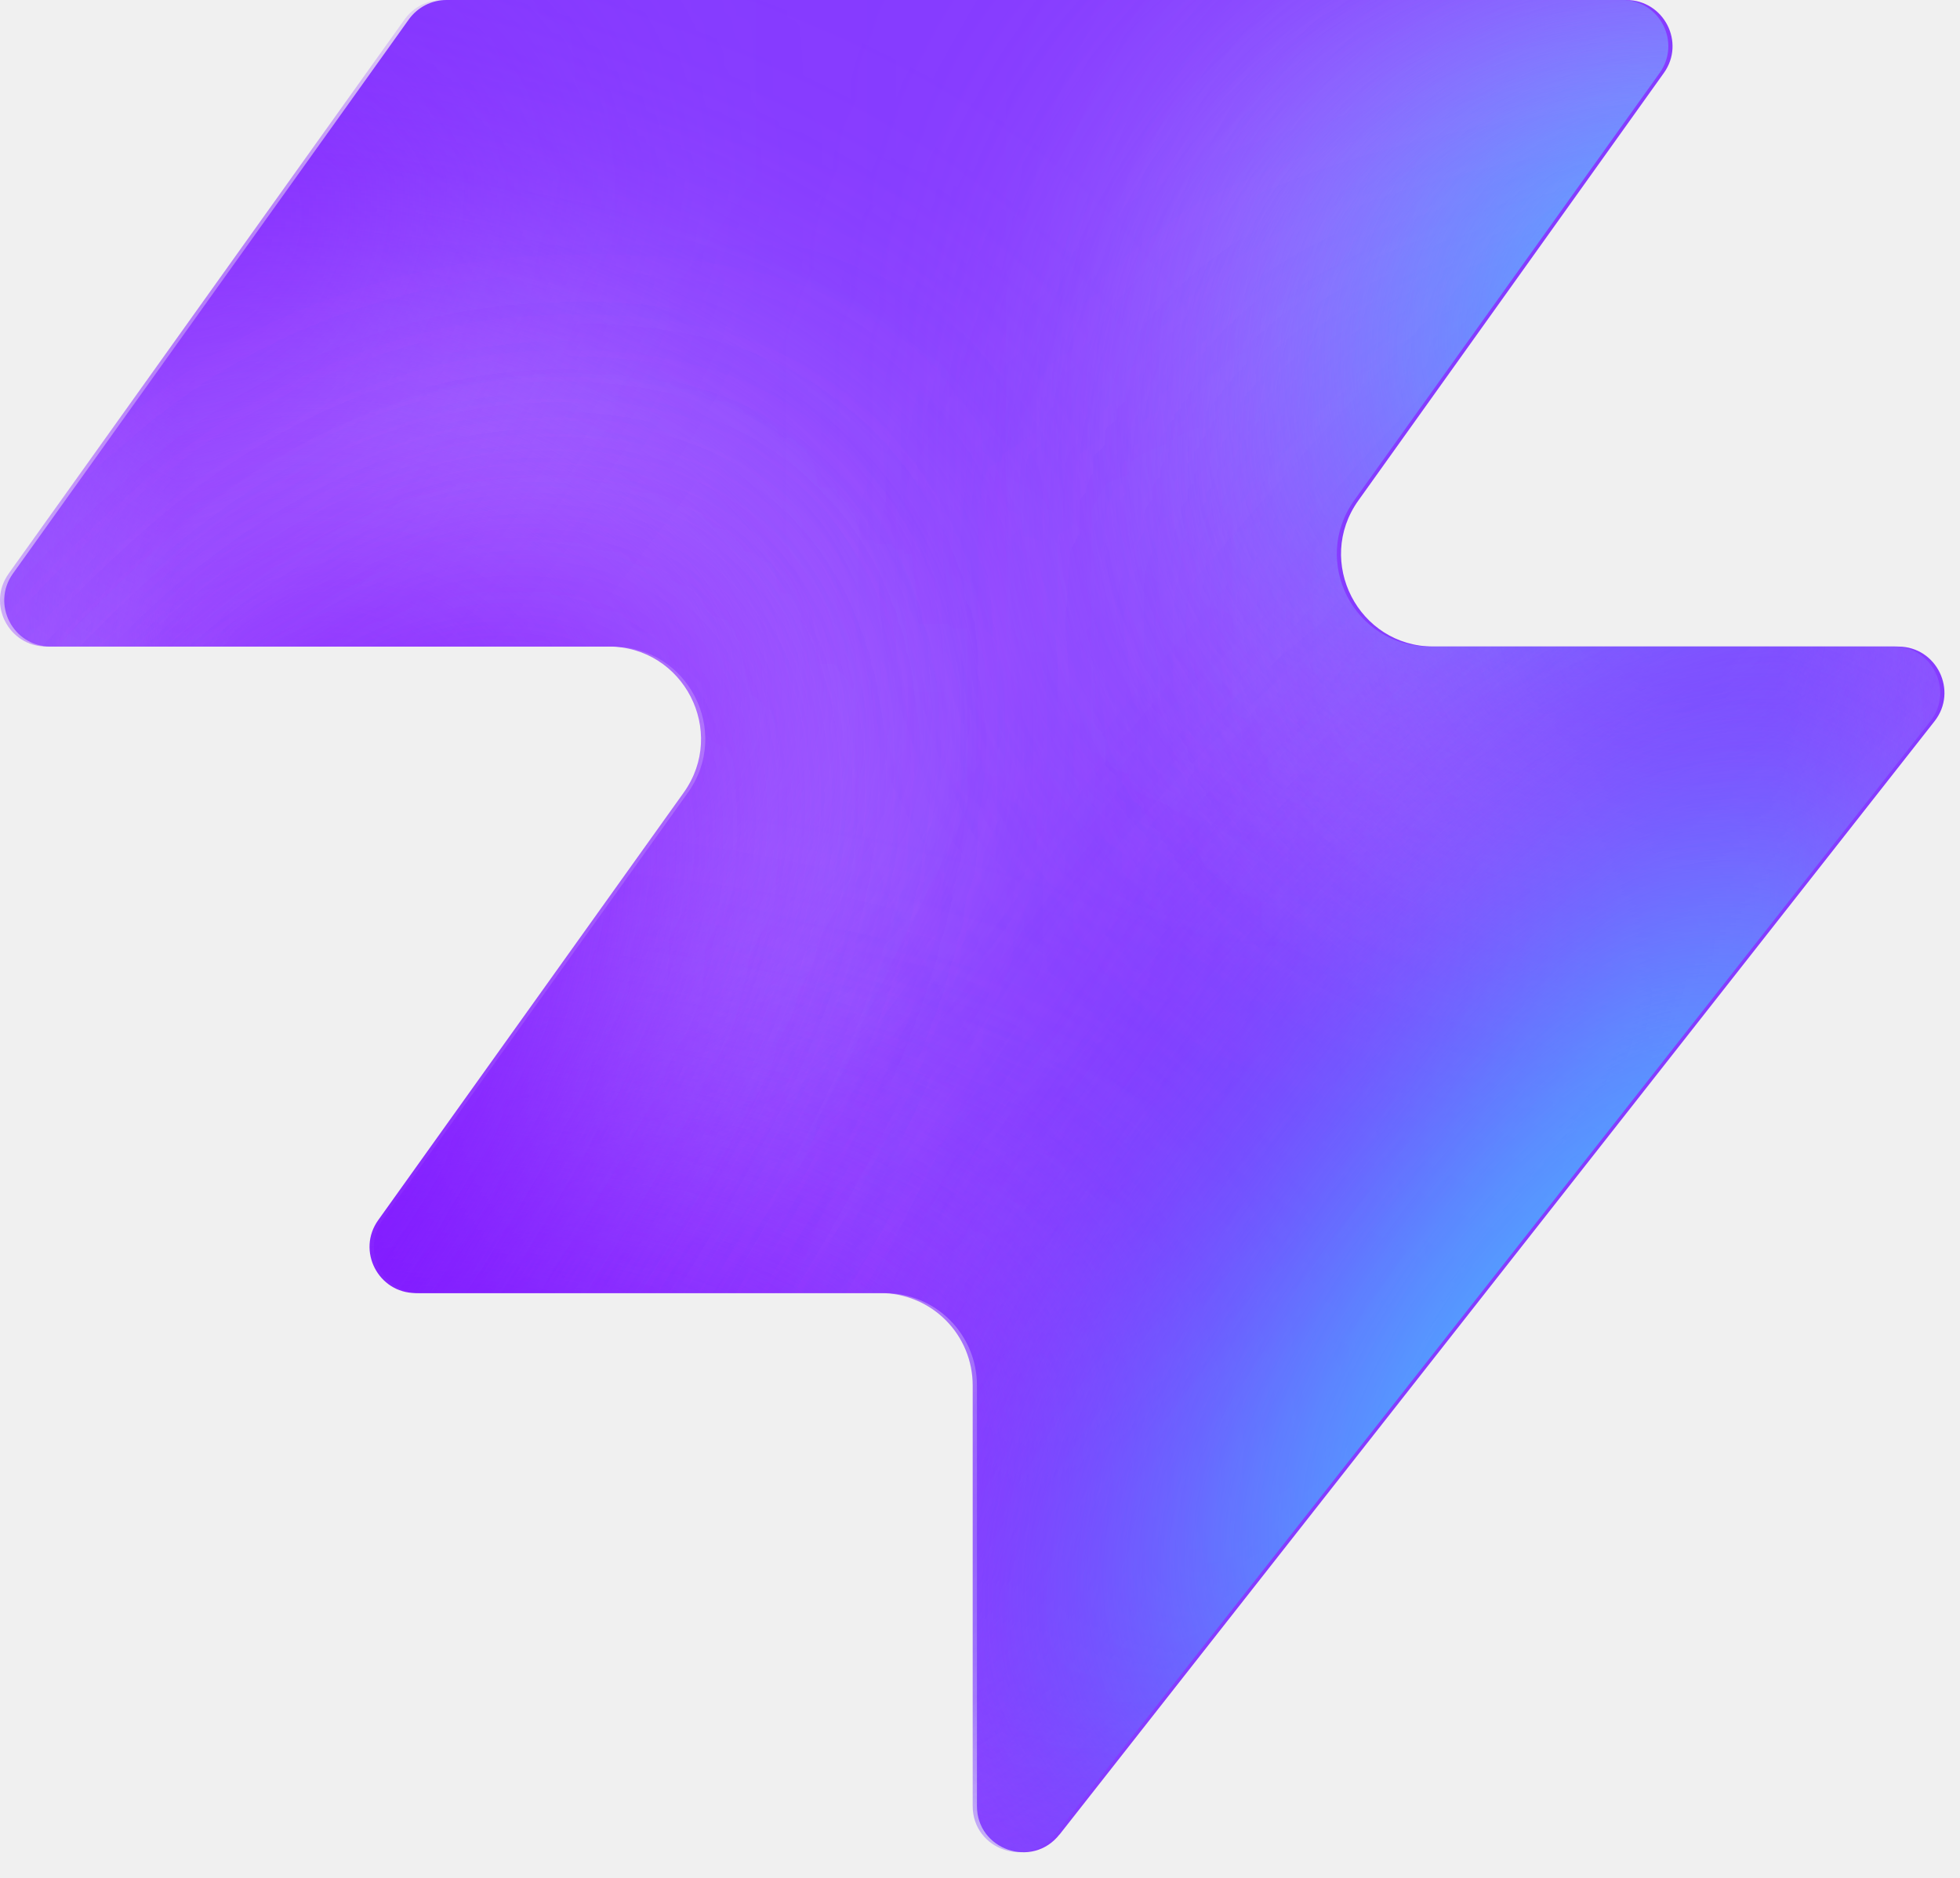
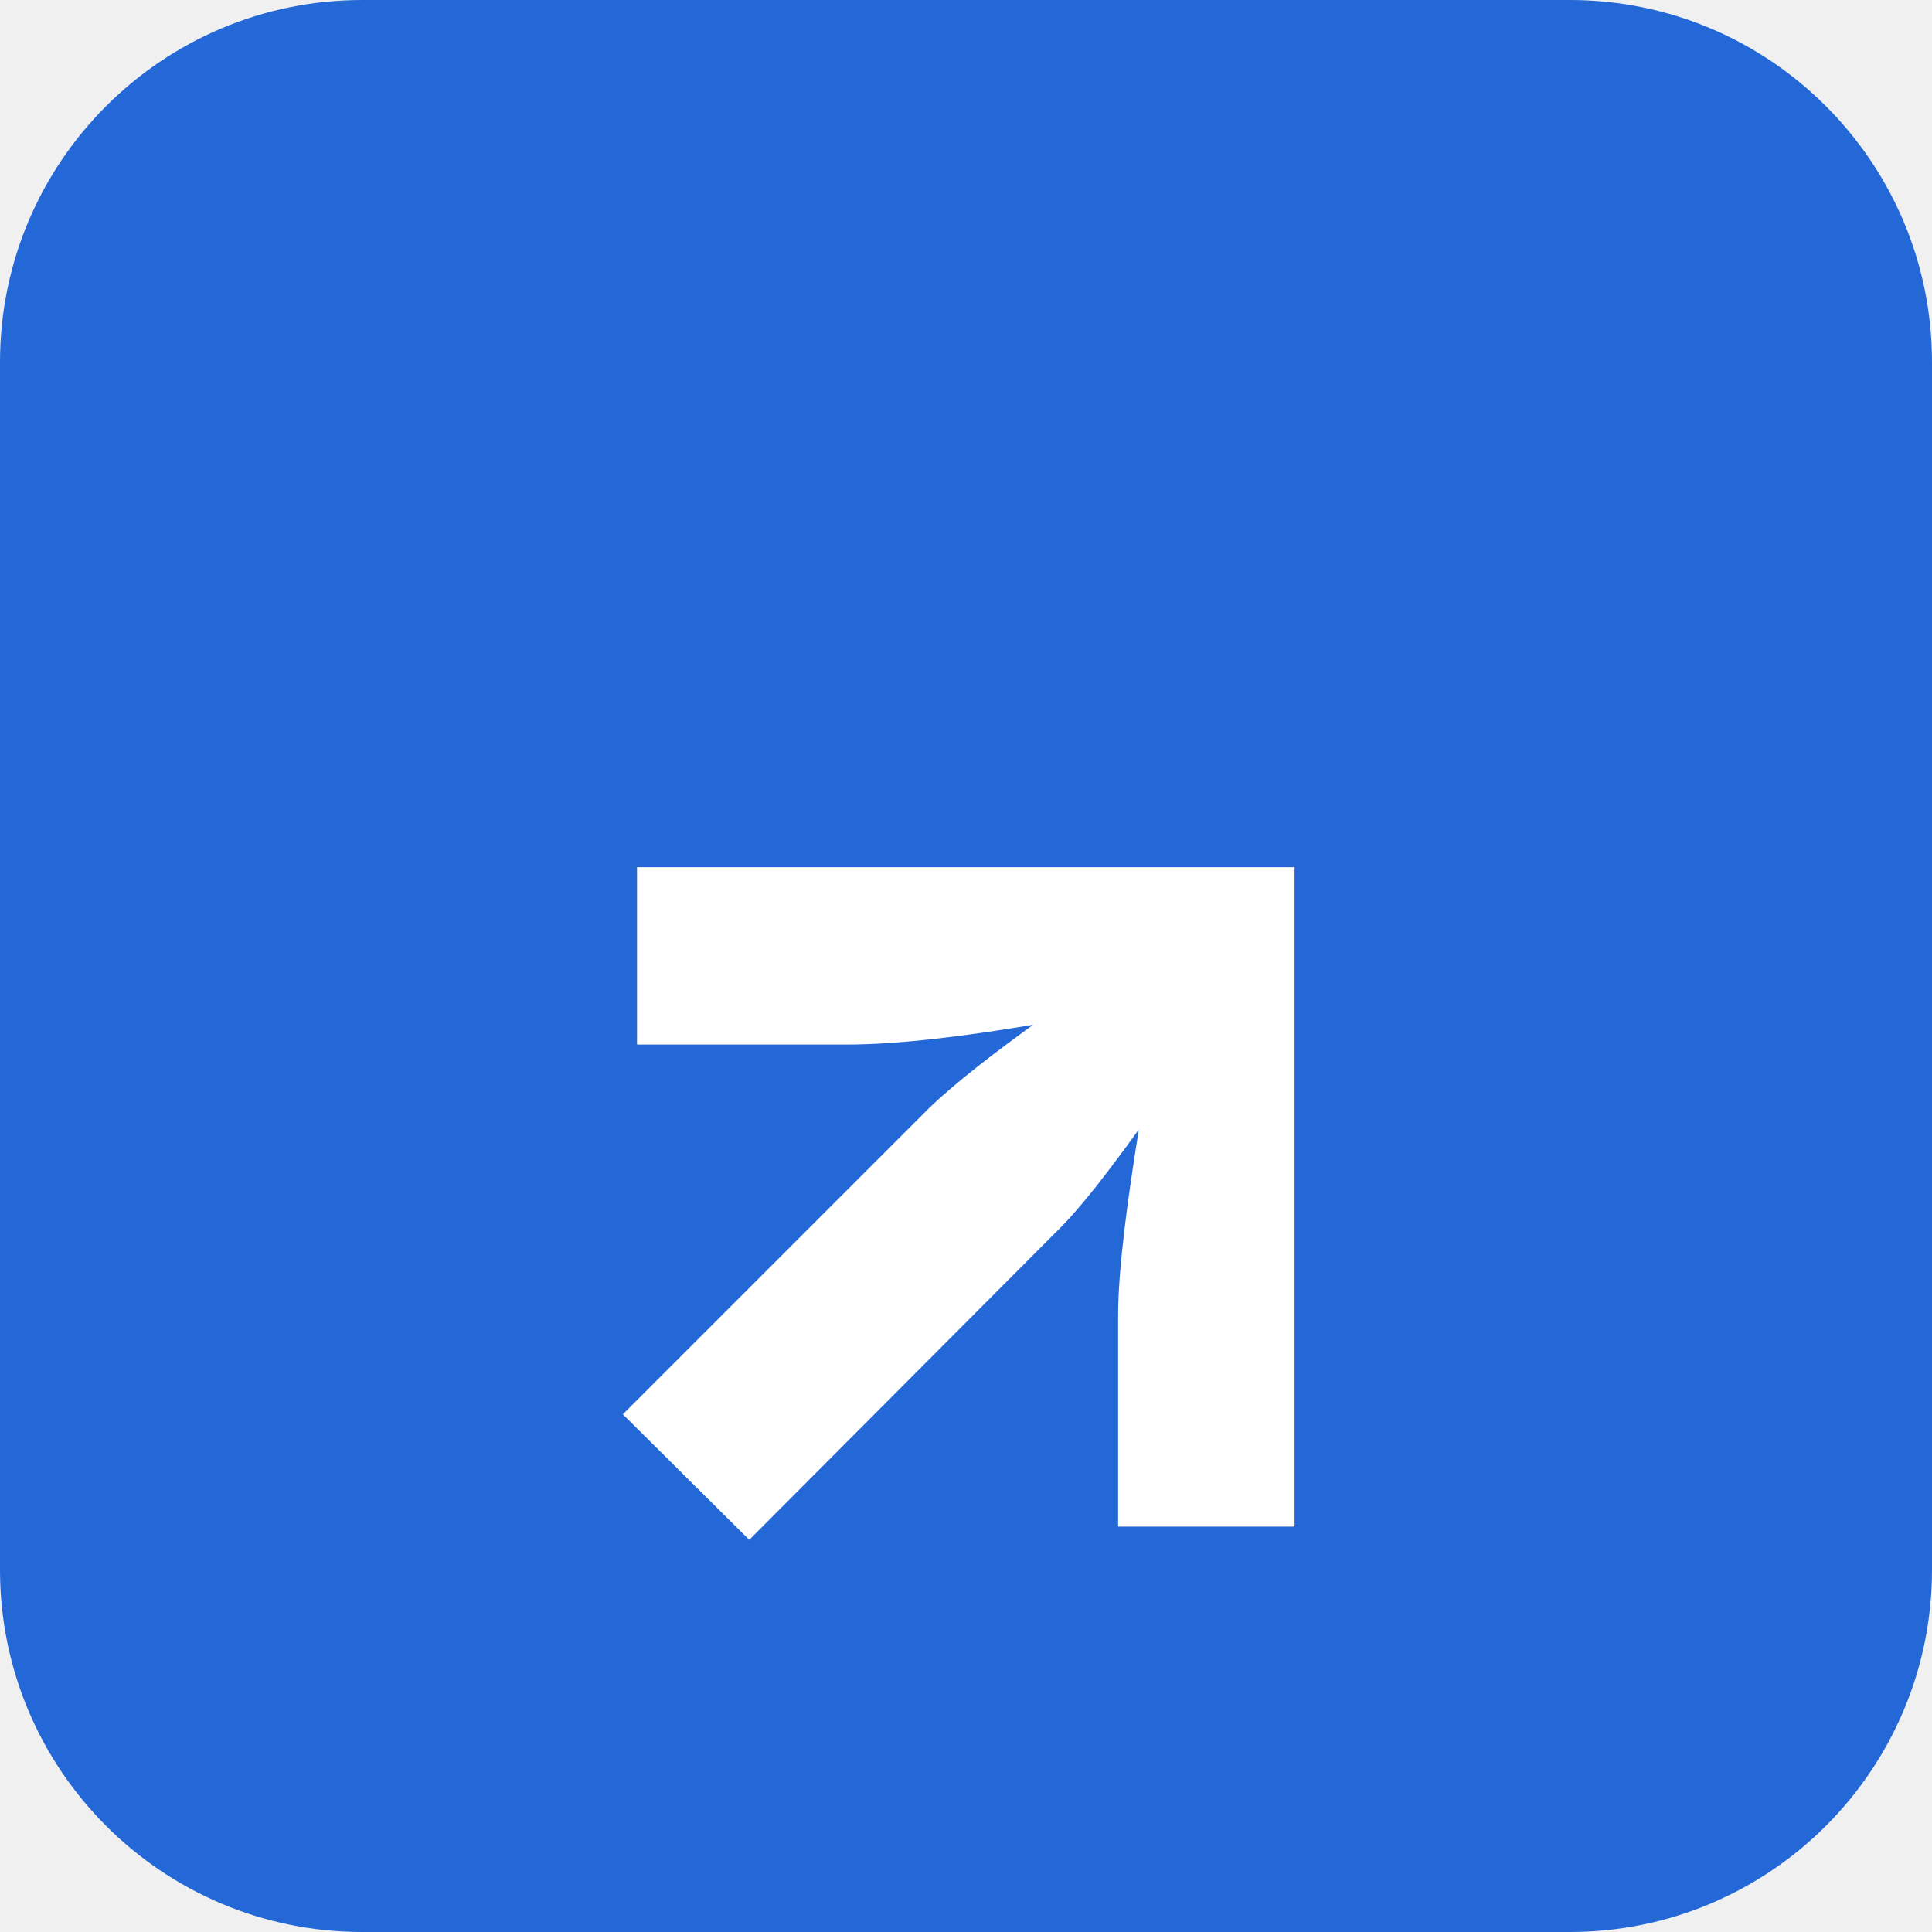
- <svg xmlns="http://www.w3.org/2000/svg" width="48" height="46" fill="none" viewBox="0 0 48 46">
-   <path fill="#863bff" d="M25.946 44.938c-.664.845-2.021.375-2.021-.698V33.937a2.26 2.26 0 0 0-2.262-2.262H10.287c-.92 0-1.456-1.04-.92-1.788l7.48-10.471c1.07-1.497 0-3.578-1.842-3.578H1.237c-.92 0-1.456-1.04-.92-1.788L10.013.474c.214-.297.556-.474.92-.474h28.894c.92 0 1.456 1.04.92 1.788l-7.48 10.471c-1.07 1.498 0 3.579 1.842 3.579h11.377c.943 0 1.473 1.088.89 1.83L25.947 44.94z" style="fill:#863bff;fill:color(display-p3 .525 .23 1);fill-opacity:1" />
-   <mask id="a" width="48" height="46" x="0" y="0" maskUnits="userSpaceOnUse" style="mask-type:alpha">
-     <path fill="#000" d="M25.842 44.938c-.664.844-2.021.375-2.021-.698V33.937a2.26 2.26 0 0 0-2.262-2.262H10.183c-.92 0-1.456-1.04-.92-1.788l7.48-10.471c1.07-1.498 0-3.579-1.842-3.579H1.133c-.92 0-1.456-1.04-.92-1.787L9.91.473c.214-.297.556-.474.92-.474h28.894c.92 0 1.456 1.04.92 1.788l-7.48 10.471c-1.07 1.498 0 3.578 1.842 3.578h11.377c.943 0 1.473 1.088.89 1.832L25.843 44.94z" style="fill:#000;fill-opacity:1" />
-   </mask>
-   <g mask="url(#a)">
-     <g filter="url(#b)">
-       <ellipse cx="5.508" cy="14.704" fill="#ede6ff" rx="5.508" ry="14.704" style="fill:#ede6ff;fill:color(display-p3 .927 .903 1);fill-opacity:1" transform="matrix(.00324 1 1 -.00324 -4.47 31.516)" />
-     </g>
-     <g filter="url(#c)">
-       <ellipse cx="10.399" cy="29.851" fill="#ede6ff" rx="10.399" ry="29.851" style="fill:#ede6ff;fill:color(display-p3 .927 .903 1);fill-opacity:1" transform="matrix(.00324 1 1 -.00324 -39.328 7.883)" />
-     </g>
-     <g filter="url(#d)">
-       <ellipse cx="5.508" cy="30.487" fill="#7e14ff" rx="5.508" ry="30.487" style="fill:#7e14ff;fill:color(display-p3 .492 .077 1);fill-opacity:1" transform="rotate(89.814 -25.913 -14.639)scale(1 -1)" />
-     </g>
-     <g filter="url(#e)">
-       <ellipse cx="5.508" cy="30.599" fill="#7e14ff" rx="5.508" ry="30.599" style="fill:#7e14ff;fill:color(display-p3 .492 .077 1);fill-opacity:1" transform="rotate(89.814 -32.644 -3.334)scale(1 -1)" />
-     </g>
-     <g filter="url(#f)">
-       <ellipse cx="5.508" cy="30.599" fill="#7e14ff" rx="5.508" ry="30.599" style="fill:#7e14ff;fill:color(display-p3 .492 .077 1);fill-opacity:1" transform="matrix(.00324 1 1 -.00324 -34.34 30.47)" />
-     </g>
-     <g filter="url(#g)">
-       <ellipse cx="14.072" cy="22.078" fill="#ede6ff" rx="14.072" ry="22.078" style="fill:#ede6ff;fill:color(display-p3 .927 .903 1);fill-opacity:1" transform="rotate(93.35 24.506 48.493)scale(-1 1)" />
-     </g>
-     <g filter="url(#h)">
-       <ellipse cx="3.47" cy="21.501" fill="#7e14ff" rx="3.47" ry="21.501" style="fill:#7e14ff;fill:color(display-p3 .492 .077 1);fill-opacity:1" transform="rotate(89.009 28.708 47.59)scale(-1 1)" />
-     </g>
-     <g filter="url(#i)">
-       <ellipse cx="3.47" cy="21.501" fill="#7e14ff" rx="3.47" ry="21.501" style="fill:#7e14ff;fill:color(display-p3 .492 .077 1);fill-opacity:1" transform="rotate(89.009 28.708 47.59)scale(-1 1)" />
-     </g>
-     <g filter="url(#j)">
-       <ellipse cx=".387" cy="8.972" fill="#7e14ff" rx="4.407" ry="29.108" style="fill:#7e14ff;fill:color(display-p3 .492 .077 1);fill-opacity:1" transform="rotate(39.51 .387 8.972)" />
-     </g>
-     <g filter="url(#k)">
-       <ellipse cx="47.523" cy="-6.092" fill="#7e14ff" rx="4.407" ry="29.108" style="fill:#7e14ff;fill:color(display-p3 .492 .077 1);fill-opacity:1" transform="rotate(37.892 47.523 -6.092)" />
-     </g>
-     <g filter="url(#l)">
-       <ellipse cx="41.412" cy="6.333" fill="#47bfff" rx="5.971" ry="9.665" style="fill:#47bfff;fill:color(display-p3 .28 .748 1);fill-opacity:1" transform="rotate(37.892 41.412 6.333)" />
-     </g>
-     <g filter="url(#m)">
-       <ellipse cx="-1.879" cy="38.332" fill="#7e14ff" rx="4.407" ry="29.108" style="fill:#7e14ff;fill:color(display-p3 .492 .077 1);fill-opacity:1" transform="rotate(37.892 -1.88 38.332)" />
-     </g>
-     <g filter="url(#n)">
-       <ellipse cx="-1.879" cy="38.332" fill="#7e14ff" rx="4.407" ry="29.108" style="fill:#7e14ff;fill:color(display-p3 .492 .077 1);fill-opacity:1" transform="rotate(37.892 -1.88 38.332)" />
-     </g>
-     <g filter="url(#o)">
-       <ellipse cx="35.651" cy="29.907" fill="#7e14ff" rx="4.407" ry="29.108" style="fill:#7e14ff;fill:color(display-p3 .492 .077 1);fill-opacity:1" transform="rotate(37.892 35.651 29.907)" />
-     </g>
-     <g filter="url(#p)">
-       <ellipse cx="38.418" cy="32.4" fill="#47bfff" rx="5.971" ry="15.297" style="fill:#47bfff;fill:color(display-p3 .28 .748 1);fill-opacity:1" transform="rotate(37.892 38.418 32.4)" />
-     </g>
-   </g>
-   <defs>
-     <filter id="b" width="60.045" height="41.654" x="-19.77" y="16.149" color-interpolation-filters="sRGB" filterUnits="userSpaceOnUse">
-       <feFlood flood-opacity="0" result="BackgroundImageFix" />
-       <feBlend in="SourceGraphic" in2="BackgroundImageFix" result="shape" />
-       <feGaussianBlur result="effect1_foregroundBlur_2002_17158" stdDeviation="7.659" />
-     </filter>
-     <filter id="c" width="90.34" height="51.437" x="-54.613" y="-7.533" color-interpolation-filters="sRGB" filterUnits="userSpaceOnUse">
-       <feFlood flood-opacity="0" result="BackgroundImageFix" />
-       <feBlend in="SourceGraphic" in2="BackgroundImageFix" result="shape" />
-       <feGaussianBlur result="effect1_foregroundBlur_2002_17158" stdDeviation="7.659" />
-     </filter>
-     <filter id="d" width="79.355" height="29.4" x="-49.64" y="2.03" color-interpolation-filters="sRGB" filterUnits="userSpaceOnUse">
-       <feFlood flood-opacity="0" result="BackgroundImageFix" />
-       <feBlend in="SourceGraphic" in2="BackgroundImageFix" result="shape" />
-       <feGaussianBlur result="effect1_foregroundBlur_2002_17158" stdDeviation="4.596" />
-     </filter>
-     <filter id="e" width="79.579" height="29.4" x="-45.045" y="20.029" color-interpolation-filters="sRGB" filterUnits="userSpaceOnUse">
-       <feFlood flood-opacity="0" result="BackgroundImageFix" />
-       <feBlend in="SourceGraphic" in2="BackgroundImageFix" result="shape" />
-       <feGaussianBlur result="effect1_foregroundBlur_2002_17158" stdDeviation="4.596" />
-     </filter>
-     <filter id="f" width="79.579" height="29.4" x="-43.513" y="21.178" color-interpolation-filters="sRGB" filterUnits="userSpaceOnUse">
-       <feFlood flood-opacity="0" result="BackgroundImageFix" />
-       <feBlend in="SourceGraphic" in2="BackgroundImageFix" result="shape" />
-       <feGaussianBlur result="effect1_foregroundBlur_2002_17158" stdDeviation="4.596" />
-     </filter>
-     <filter id="g" width="74.749" height="58.852" x="15.756" y="-17.901" color-interpolation-filters="sRGB" filterUnits="userSpaceOnUse">
-       <feFlood flood-opacity="0" result="BackgroundImageFix" />
-       <feBlend in="SourceGraphic" in2="BackgroundImageFix" result="shape" />
-       <feGaussianBlur result="effect1_foregroundBlur_2002_17158" stdDeviation="7.659" />
-     </filter>
-     <filter id="h" width="61.377" height="25.362" x="23.548" y="2.284" color-interpolation-filters="sRGB" filterUnits="userSpaceOnUse">
-       <feFlood flood-opacity="0" result="BackgroundImageFix" />
-       <feBlend in="SourceGraphic" in2="BackgroundImageFix" result="shape" />
-       <feGaussianBlur result="effect1_foregroundBlur_2002_17158" stdDeviation="4.596" />
-     </filter>
-     <filter id="i" width="61.377" height="25.362" x="23.548" y="2.284" color-interpolation-filters="sRGB" filterUnits="userSpaceOnUse">
-       <feFlood flood-opacity="0" result="BackgroundImageFix" />
-       <feBlend in="SourceGraphic" in2="BackgroundImageFix" result="shape" />
-       <feGaussianBlur result="effect1_foregroundBlur_2002_17158" stdDeviation="4.596" />
-     </filter>
-     <filter id="j" width="56.045" height="63.649" x="-27.636" y="-22.853" color-interpolation-filters="sRGB" filterUnits="userSpaceOnUse">
-       <feFlood flood-opacity="0" result="BackgroundImageFix" />
-       <feBlend in="SourceGraphic" in2="BackgroundImageFix" result="shape" />
-       <feGaussianBlur result="effect1_foregroundBlur_2002_17158" stdDeviation="4.596" />
-     </filter>
-     <filter id="k" width="54.814" height="64.646" x="20.116" y="-38.415" color-interpolation-filters="sRGB" filterUnits="userSpaceOnUse">
-       <feFlood flood-opacity="0" result="BackgroundImageFix" />
-       <feBlend in="SourceGraphic" in2="BackgroundImageFix" result="shape" />
-       <feGaussianBlur result="effect1_foregroundBlur_2002_17158" stdDeviation="4.596" />
-     </filter>
-     <filter id="l" width="33.541" height="35.313" x="24.641" y="-11.323" color-interpolation-filters="sRGB" filterUnits="userSpaceOnUse">
-       <feFlood flood-opacity="0" result="BackgroundImageFix" />
-       <feBlend in="SourceGraphic" in2="BackgroundImageFix" result="shape" />
-       <feGaussianBlur result="effect1_foregroundBlur_2002_17158" stdDeviation="4.596" />
-     </filter>
-     <filter id="m" width="54.814" height="64.646" x="-29.286" y="6.009" color-interpolation-filters="sRGB" filterUnits="userSpaceOnUse">
-       <feFlood flood-opacity="0" result="BackgroundImageFix" />
-       <feBlend in="SourceGraphic" in2="BackgroundImageFix" result="shape" />
-       <feGaussianBlur result="effect1_foregroundBlur_2002_17158" stdDeviation="4.596" />
-     </filter>
-     <filter id="n" width="54.814" height="64.646" x="-29.286" y="6.009" color-interpolation-filters="sRGB" filterUnits="userSpaceOnUse">
-       <feFlood flood-opacity="0" result="BackgroundImageFix" />
-       <feBlend in="SourceGraphic" in2="BackgroundImageFix" result="shape" />
-       <feGaussianBlur result="effect1_foregroundBlur_2002_17158" stdDeviation="4.596" />
-     </filter>
-     <filter id="o" width="54.814" height="64.646" x="8.244" y="-2.416" color-interpolation-filters="sRGB" filterUnits="userSpaceOnUse">
-       <feFlood flood-opacity="0" result="BackgroundImageFix" />
-       <feBlend in="SourceGraphic" in2="BackgroundImageFix" result="shape" />
-       <feGaussianBlur result="effect1_foregroundBlur_2002_17158" stdDeviation="4.596" />
-     </filter>
-     <filter id="p" width="39.409" height="43.623" x="18.713" y="10.588" color-interpolation-filters="sRGB" filterUnits="userSpaceOnUse">
-       <feFlood flood-opacity="0" result="BackgroundImageFix" />
-       <feBlend in="SourceGraphic" in2="BackgroundImageFix" result="shape" />
-       <feGaussianBlur result="effect1_foregroundBlur_2002_17158" stdDeviation="4.596" />
-     </filter>
-   </defs>
+ <svg xmlns="http://www.w3.org/2000/svg" width="32" height="32" viewBox="0 0 32 32">
+   <rect width="32" height="32" rx="6" fill="#2468d8" />
+   <text x="50%" y="55%" dominant-baseline="middle" text-anchor="middle" font-family="Inter, system-ui, sans-serif" font-weight="900" font-size="20" fill="#ffffff">↗</text>
</svg>
